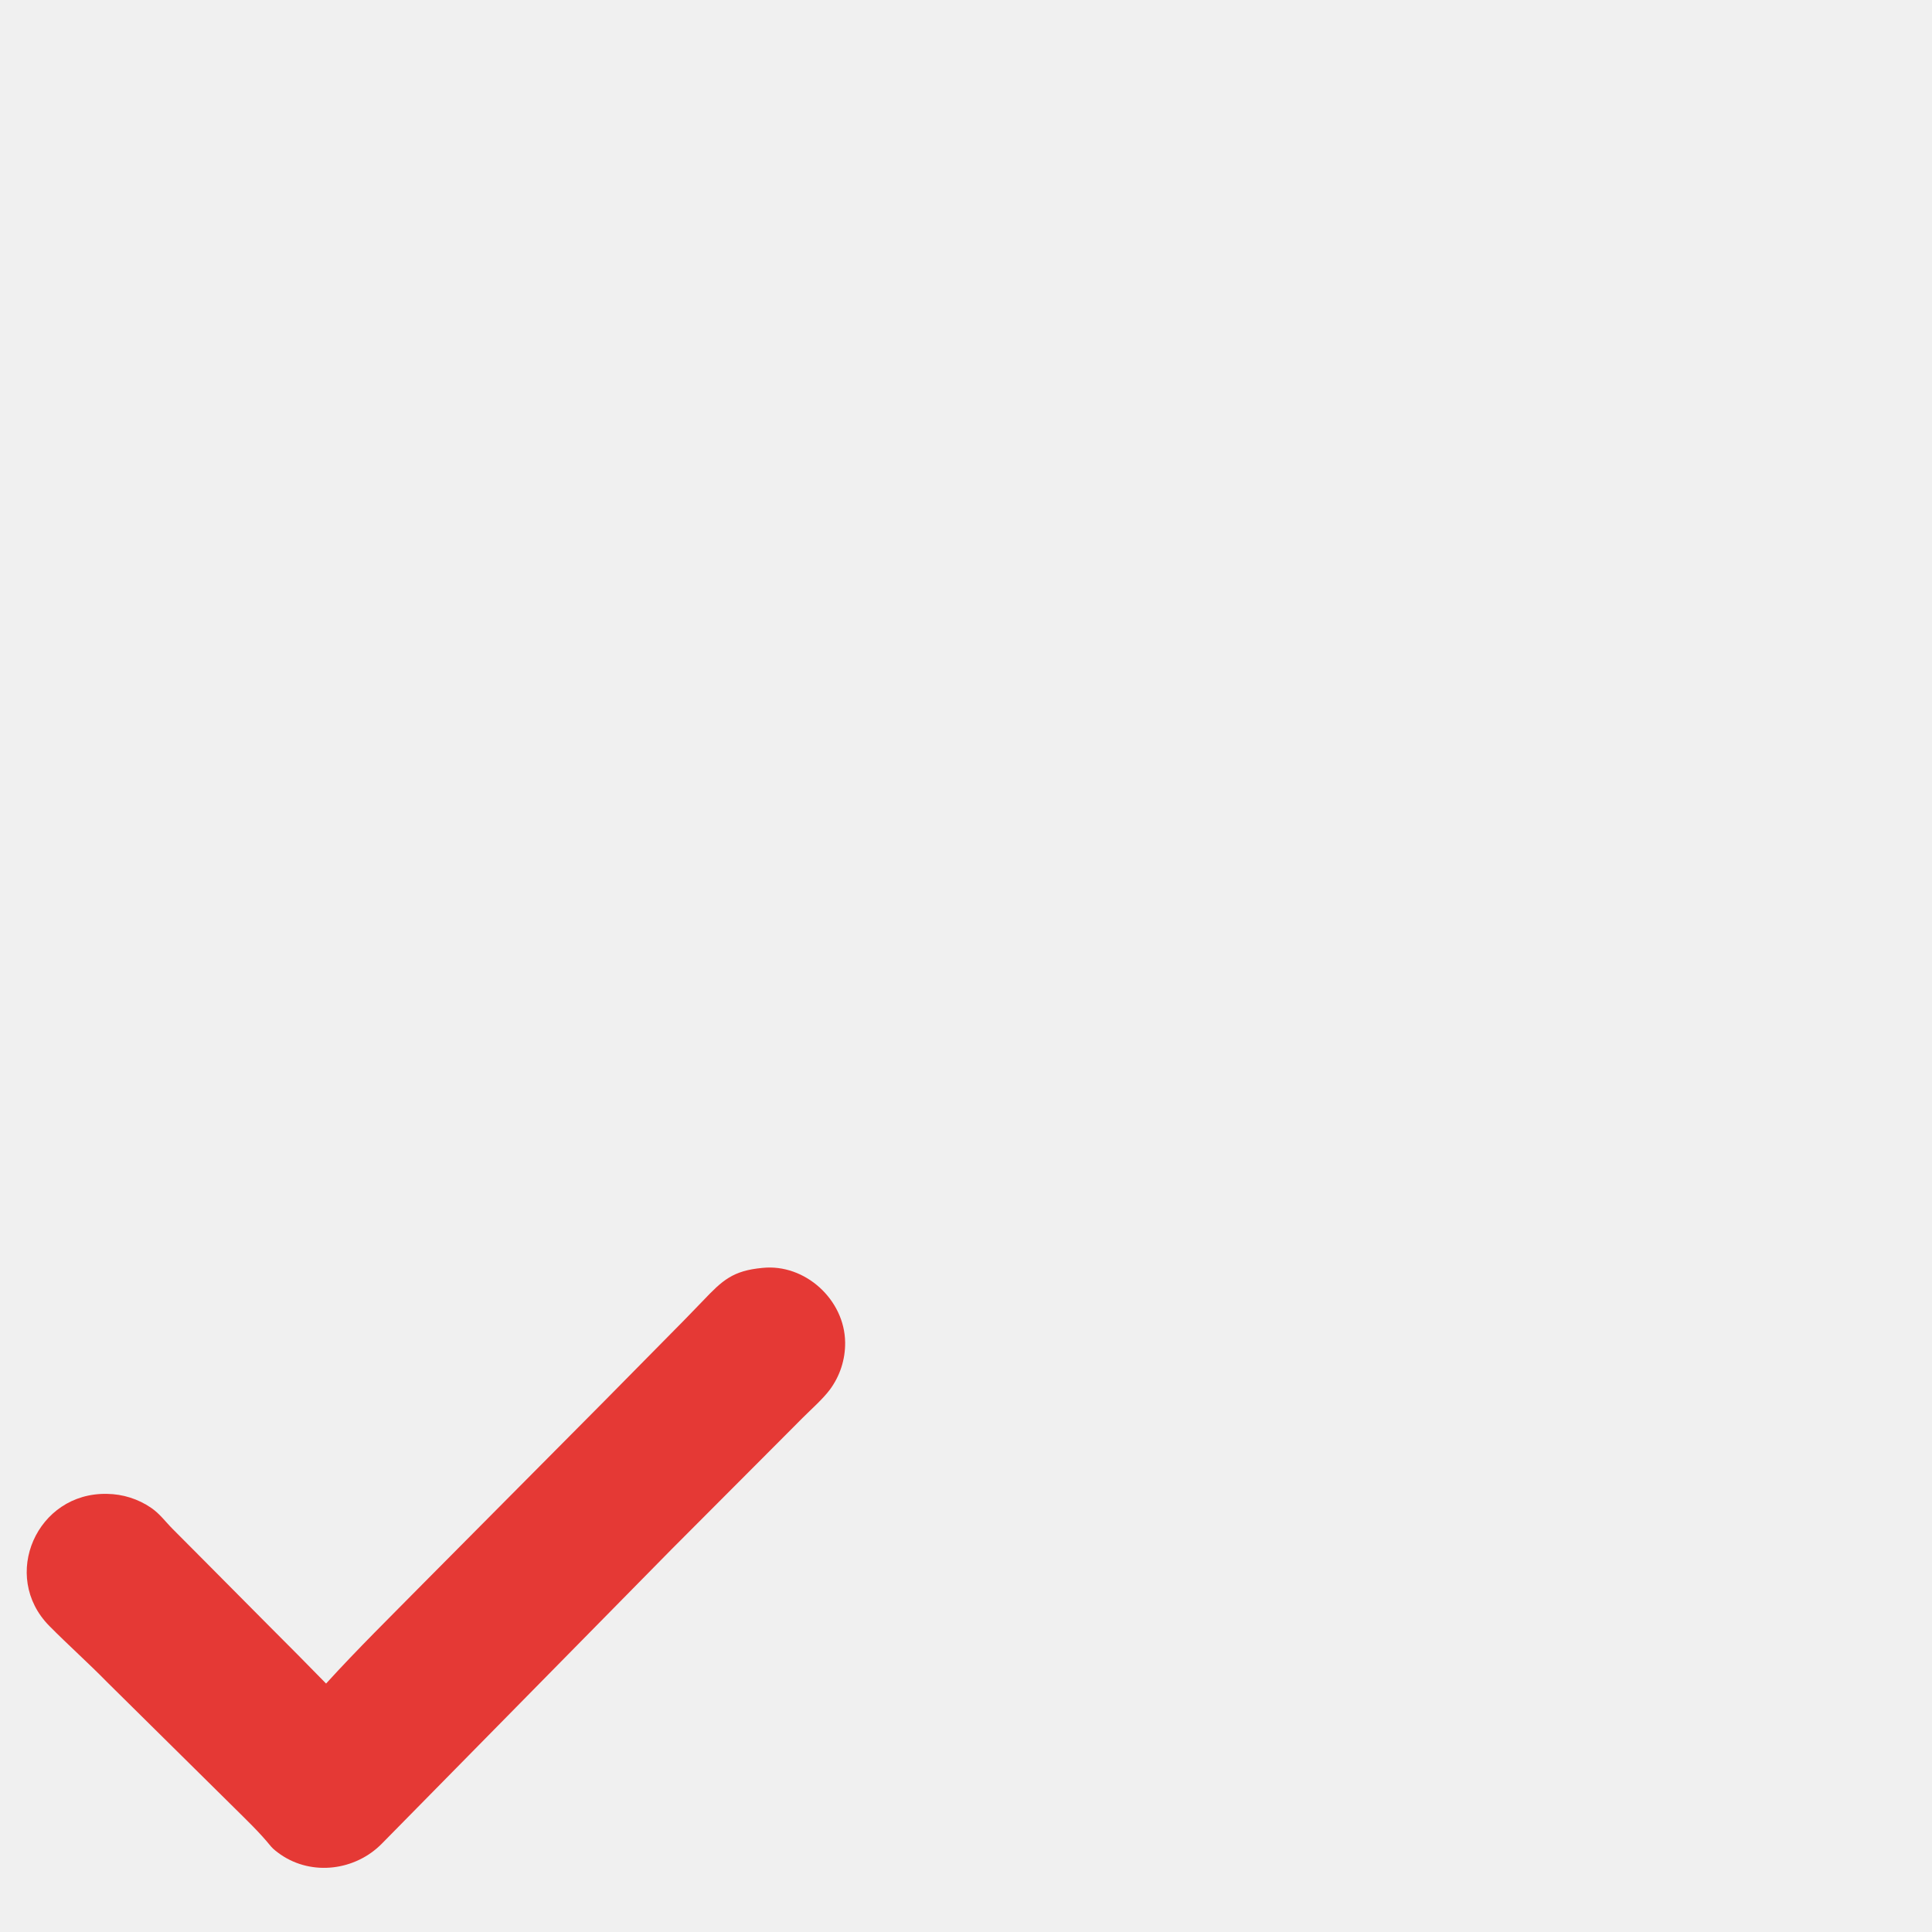
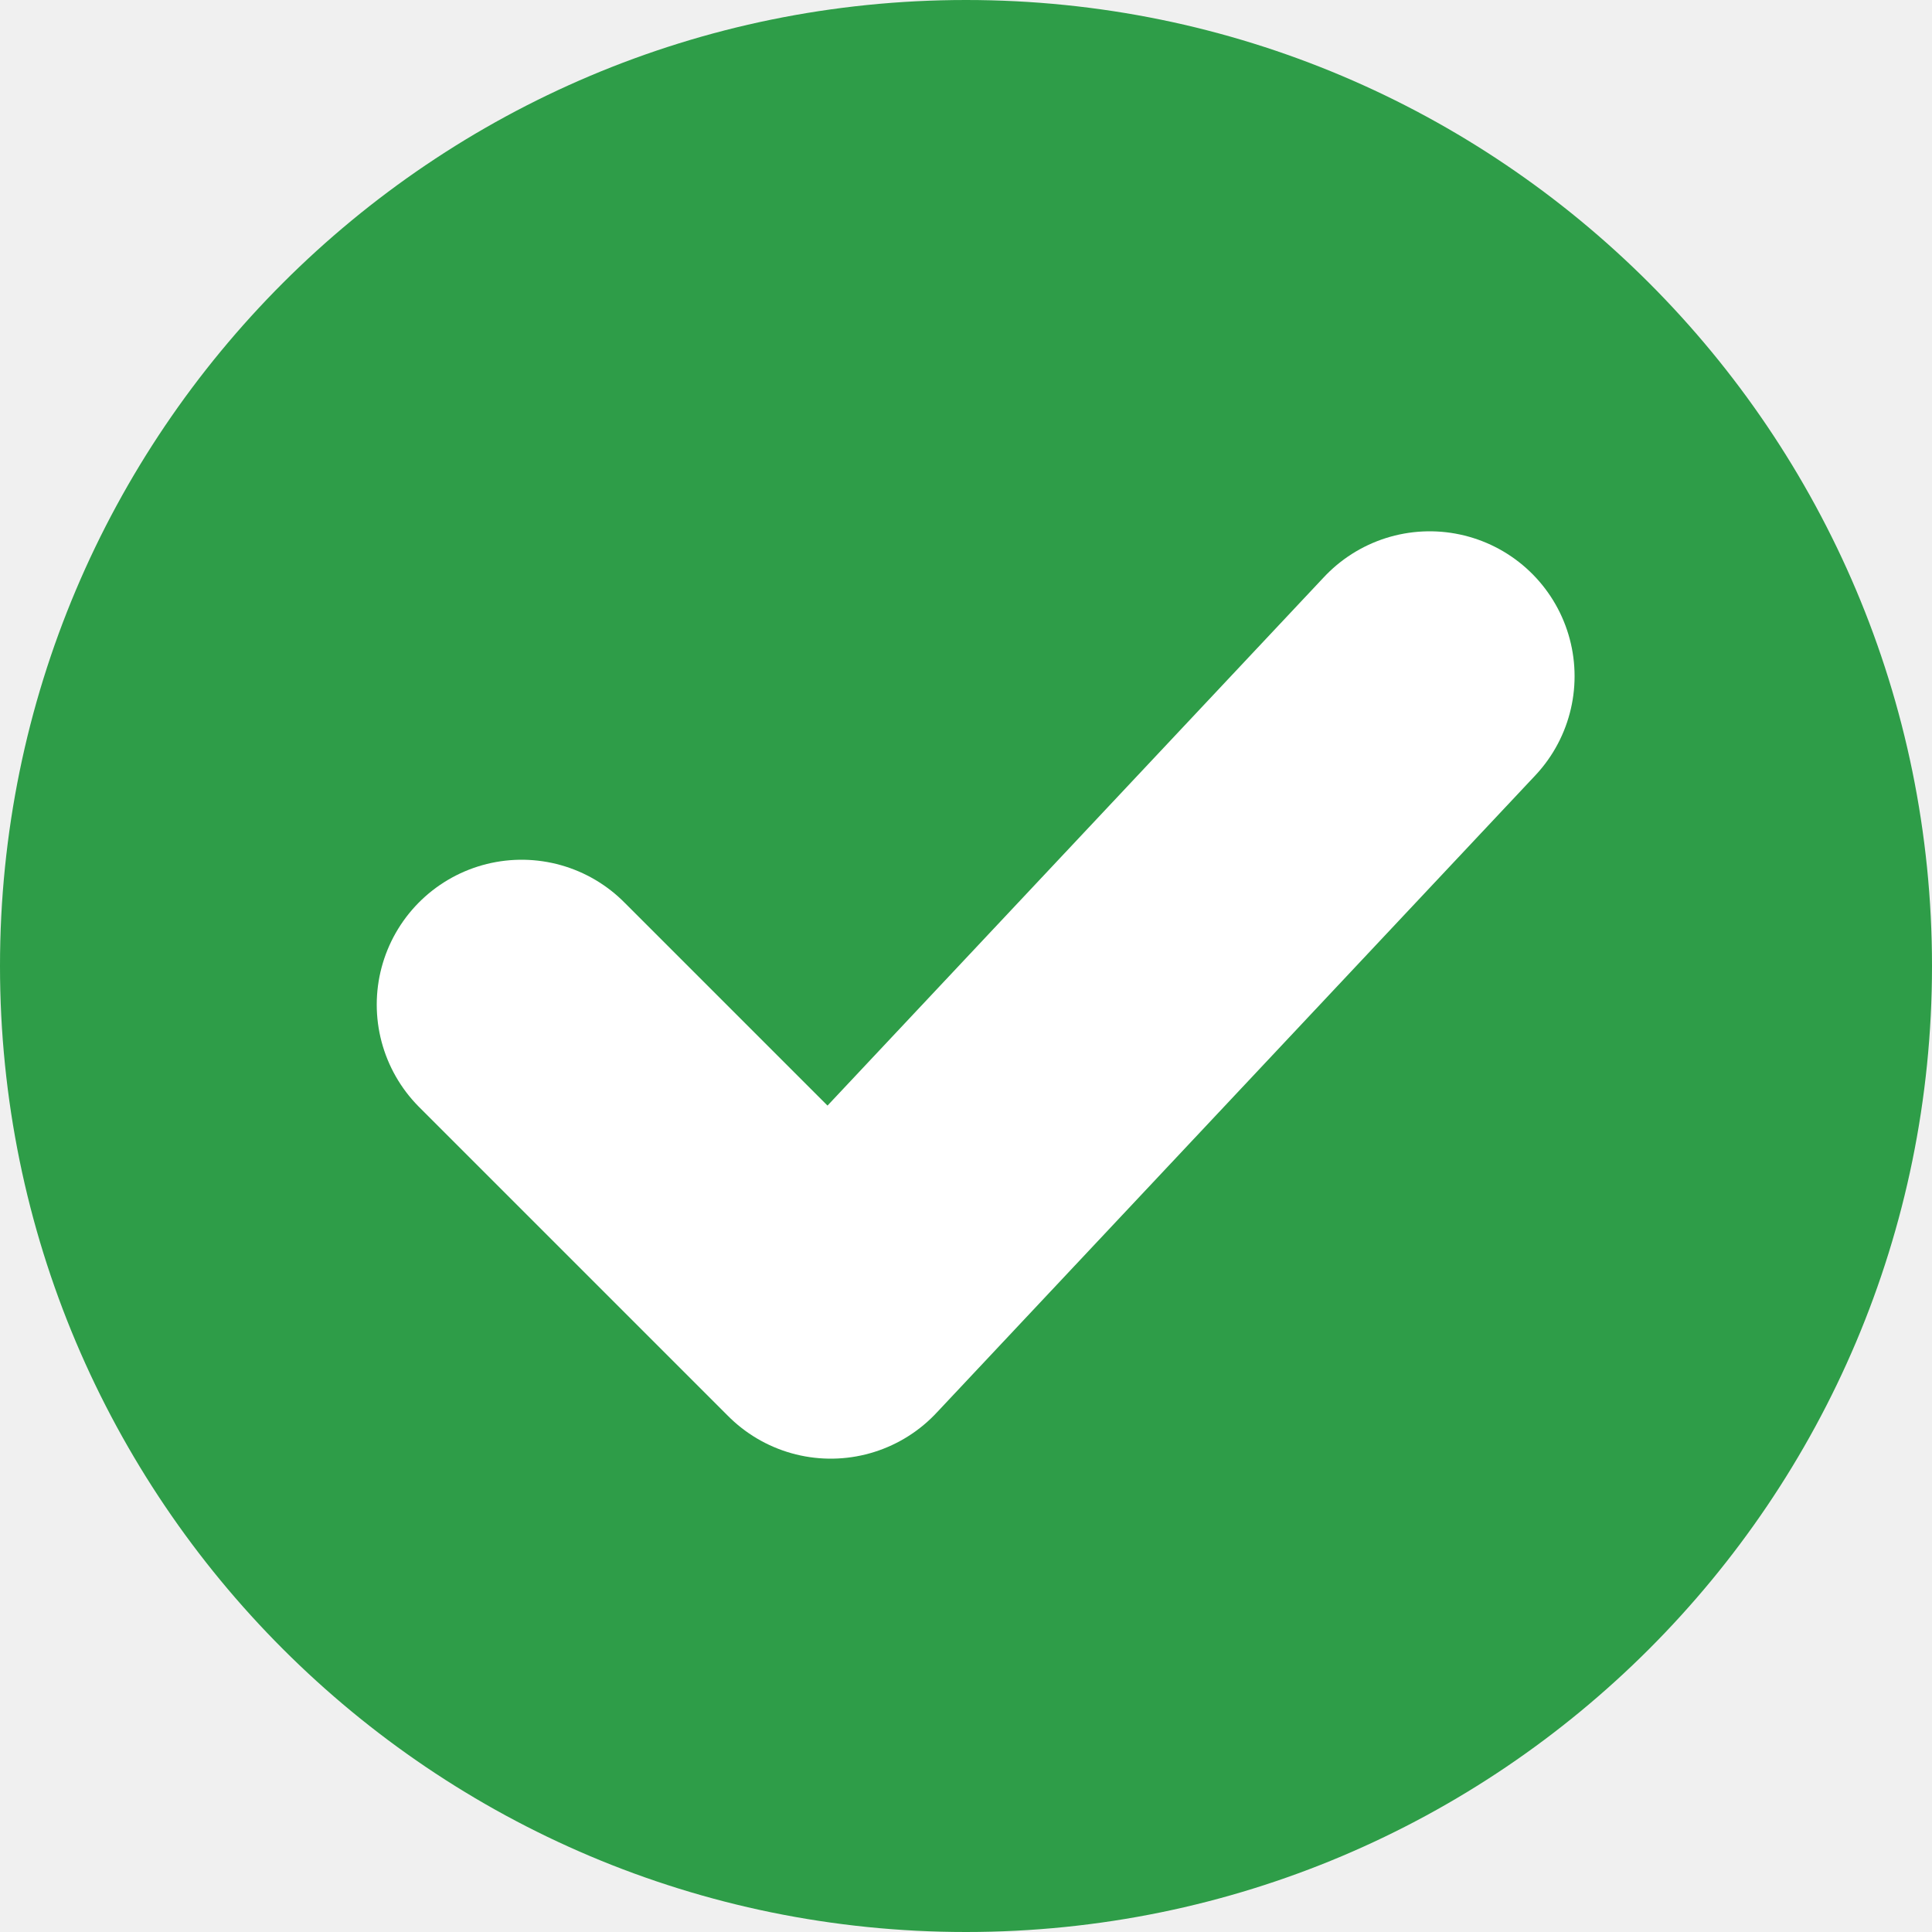
- <svg xmlns="http://www.w3.org/2000/svg" viewBox="0 0 2048 2048">
-   <g transform="translate(-102.99,1114.79) scale(0.5414)">
-     <path transform="translate(0,0)" fill="rgb(229,57,53)" d="M 1683.12 423.405 C 1766.49 414.703 1844.18 485.678 1844.99 569.464 C 1845.36 602.77 1834.79 635.278 1814.91 662.001 C 1800.8 680.702 1778.84 699.972 1761.99 716.797 C 1742.85 735.926 1723.87 755.253 1704.68 774.316 L 1505.04 974.447 L 937.648 1550.94 C 885.821 1603.41 801.659 1614.32 740.117 1572.35 C 734.515 1568.53 725.043 1561.47 720.799 1556.21 C 698.347 1528.42 672.674 1504.21 647.373 1479.01 L 400.37 1234.88 C 363.598 1197.28 323.723 1161.8 286.807 1124.46 C 190.252 1026.8 262.315 862.758 399.909 865.877 C 430.679 866.275 460.647 875.747 486.057 893.106 C 503.461 905.073 514.267 920.546 528.588 934.861 C 547.395 953.658 566.097 972.541 584.851 991.387 L 717.863 1125.3 C 755.041 1162.38 791.983 1199.7 828.685 1237.25 C 891.016 1168.76 955.939 1105.18 1020.8 1039.35 L 1372.38 685.32 L 1529.78 525.826 C 1542.2 513.131 1554.56 500.372 1566.85 487.549 C 1604.81 447.61 1625.13 428.774 1683.12 423.405 z" />
-   </g>
+ <svg xmlns="http://www.w3.org/2000/svg" viewBox="0 0 10 10">
+   <circle cx="5" cy="5" r="5" fill="#2E9D48" />
+   <path d="M2.7 5.2 L4.3 6.8 L7.4 3.5" fill="none" stroke="#FFFFFF" stroke-width="1.5" stroke-linecap="round" stroke-linejoin="round" />
</svg>
